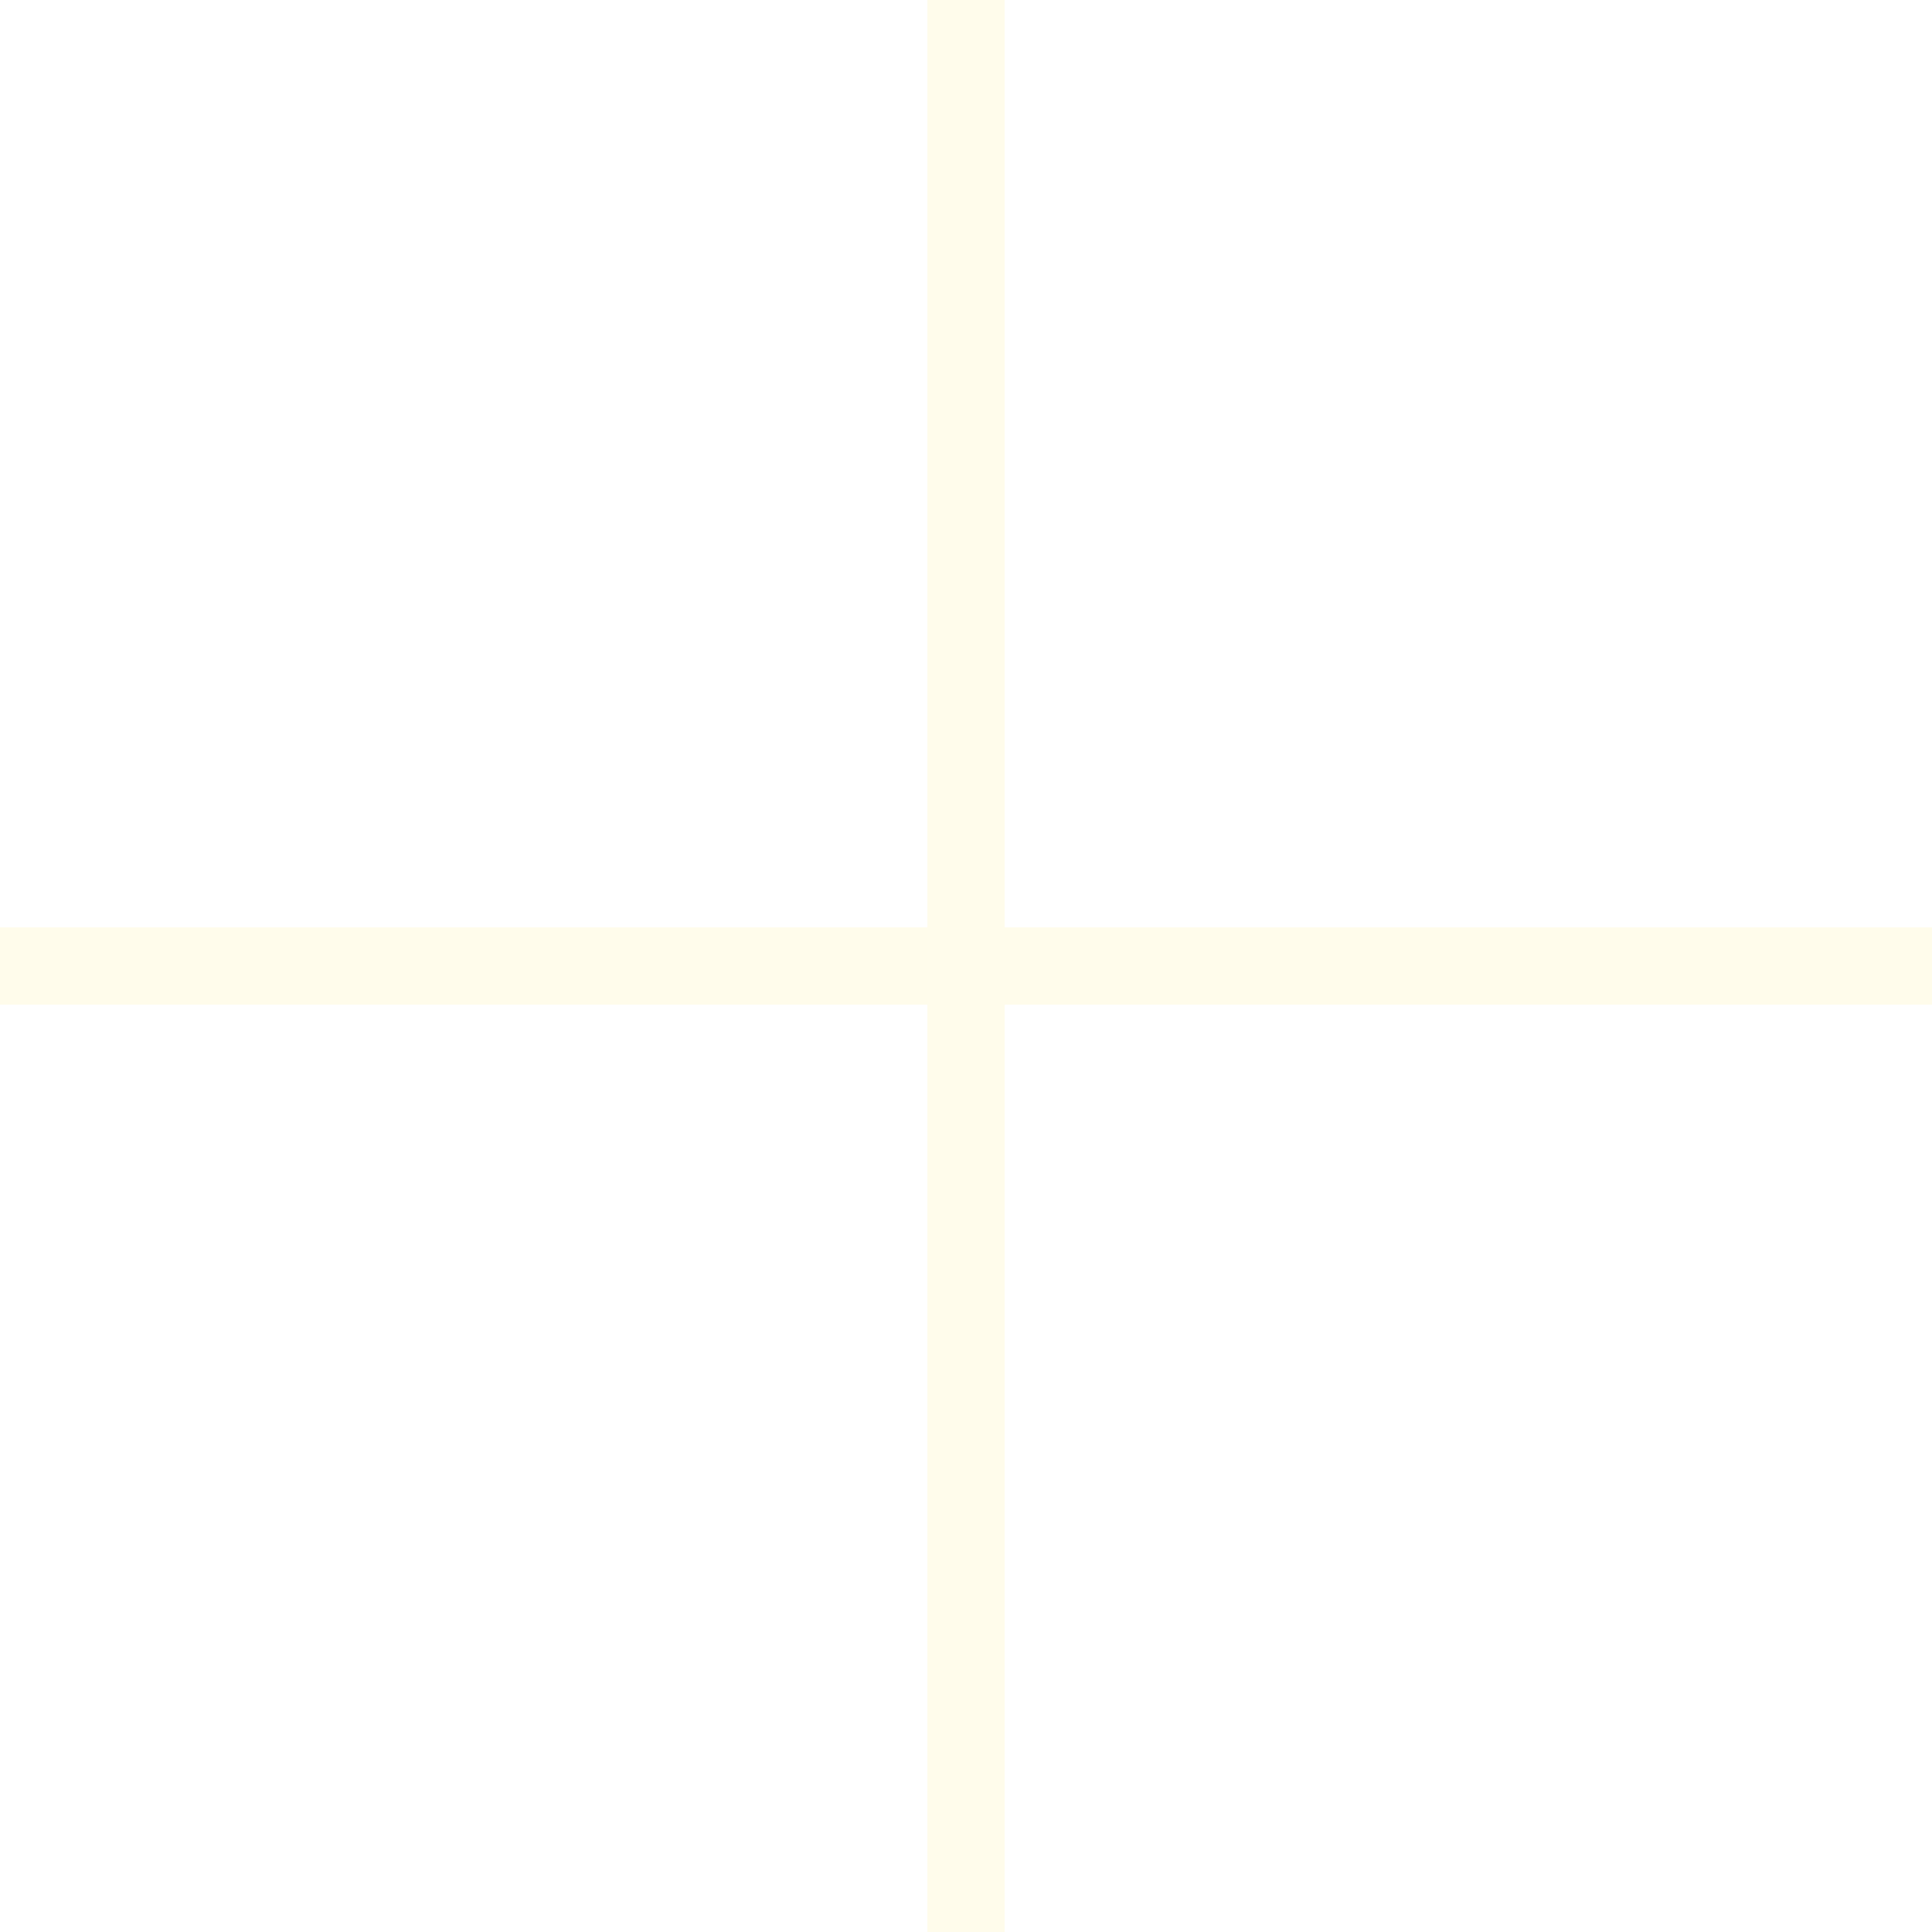
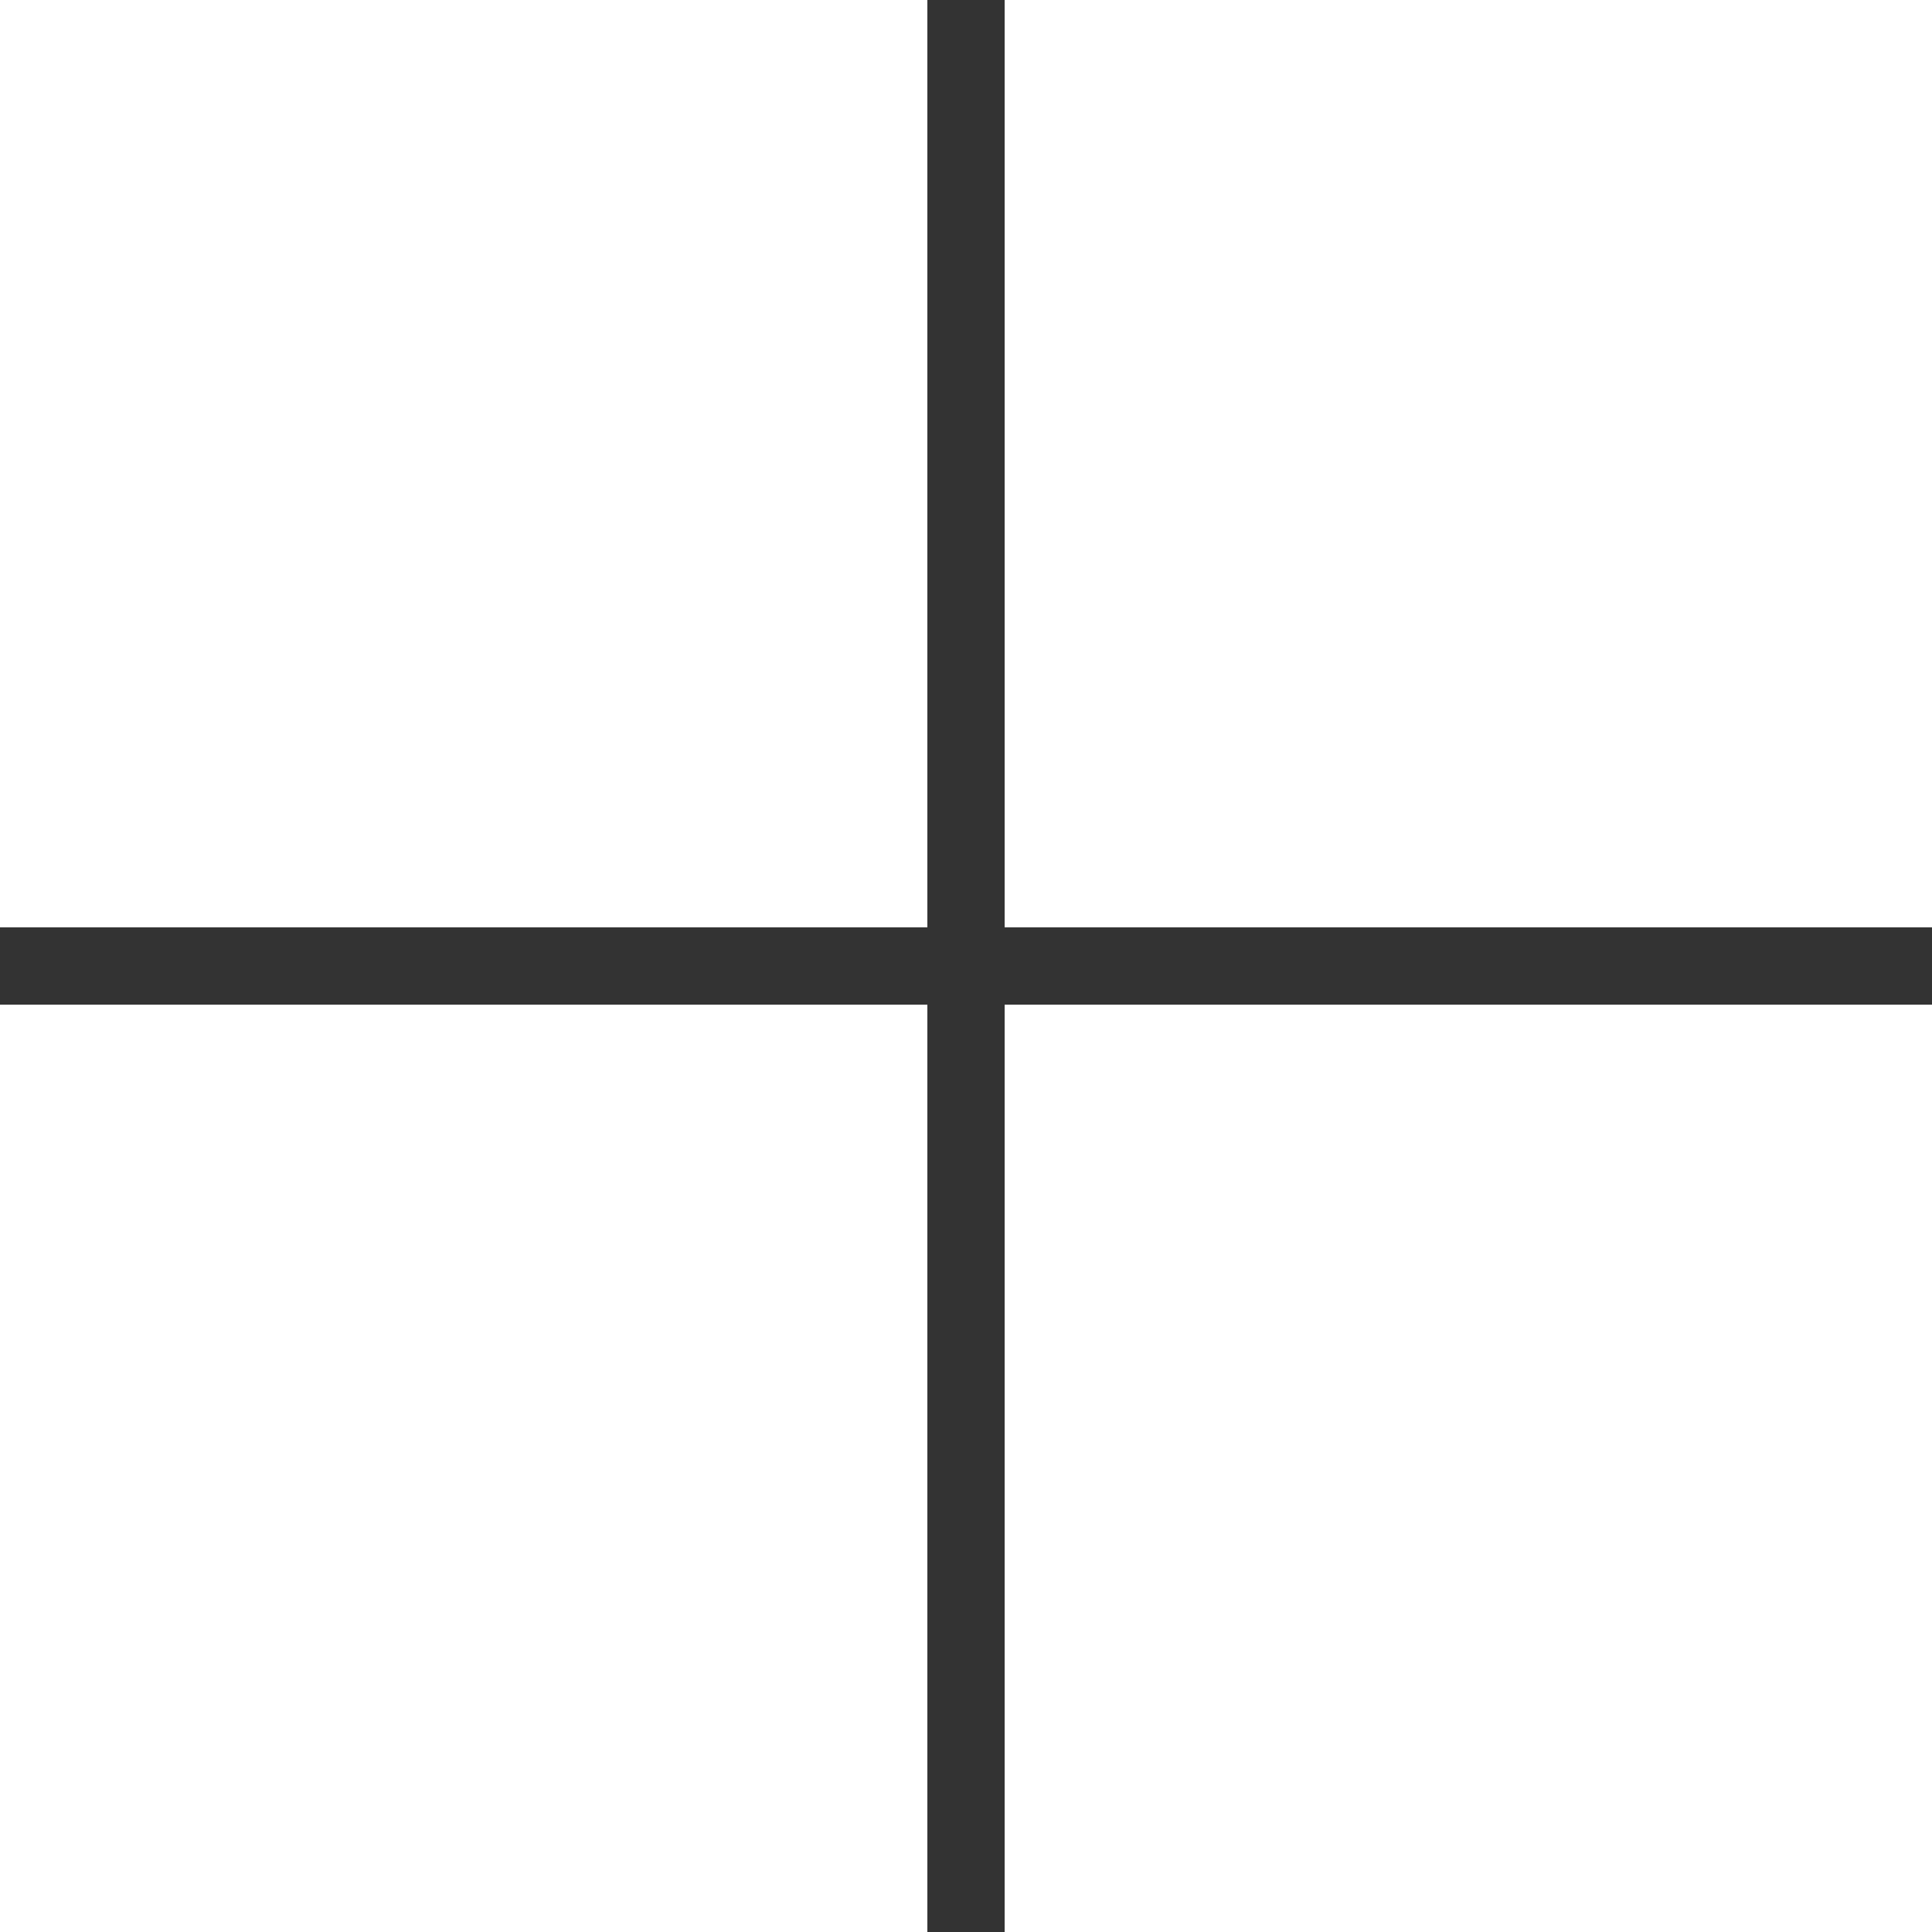
- <svg xmlns="http://www.w3.org/2000/svg" version="1.1" id="Layer_1" x="0px" y="0px" viewBox="0 0 100 100" style="enable-background:new 0 0 100 100;" xml:space="preserve">
-   <style type="text/css">
- 	.st0{fill:none;stroke:#FFFCEB;stroke-width:4;stroke-miterlimit:10;}
- </style>
-   <line class="st0" x1="50" y1="0" x2="50" y2="100" />
-   <line class="st0" x1="0" y1="50" x2="100" y2="50" />
+ <svg xmlns="http://www.w3.org/2000/svg" id="Layer_1" version="1.1" viewBox="0 0 100 100">
+   <defs>
+     <style>
+       .st0 {
+         fill: none;
+         stroke: #333;
+         stroke-miterlimit: 10;
+         stroke-width: 4px;
+       }
+     </style>
+   </defs>
+   <line class="st0" x1="50" x2="50" y2="100" />
+   <line class="st0" y1="50" x2="100" y2="50" />
</svg>
